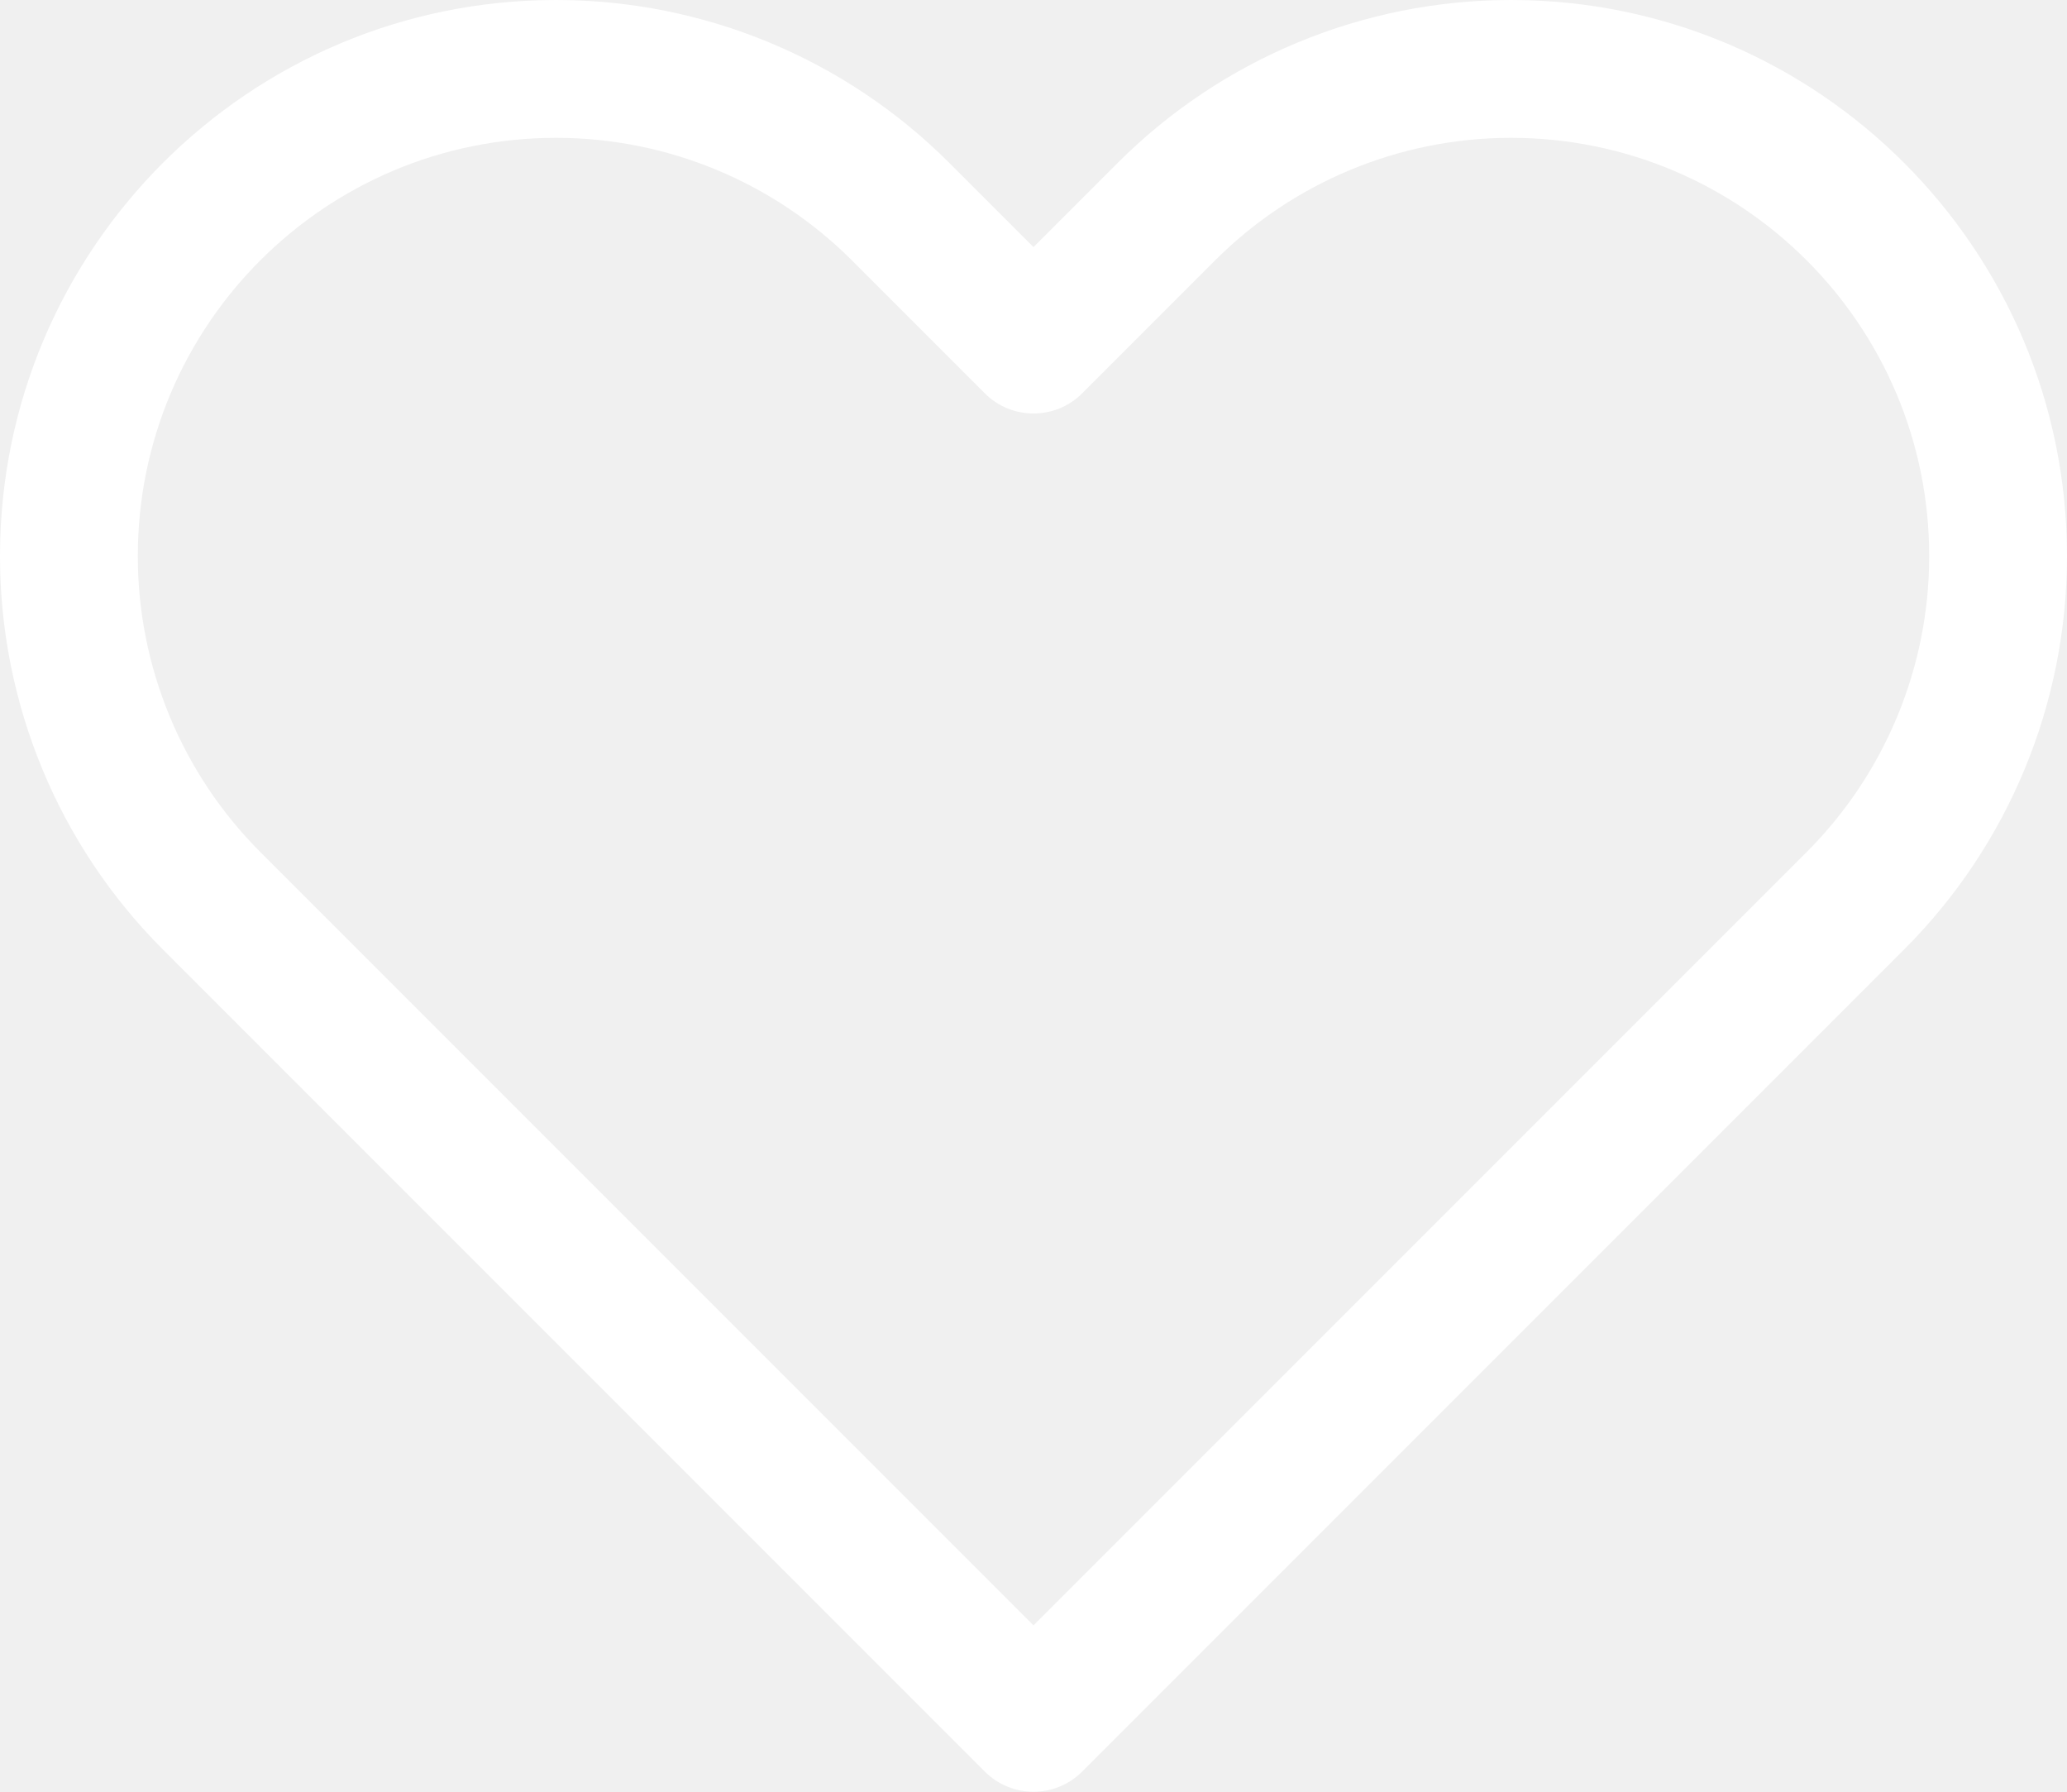
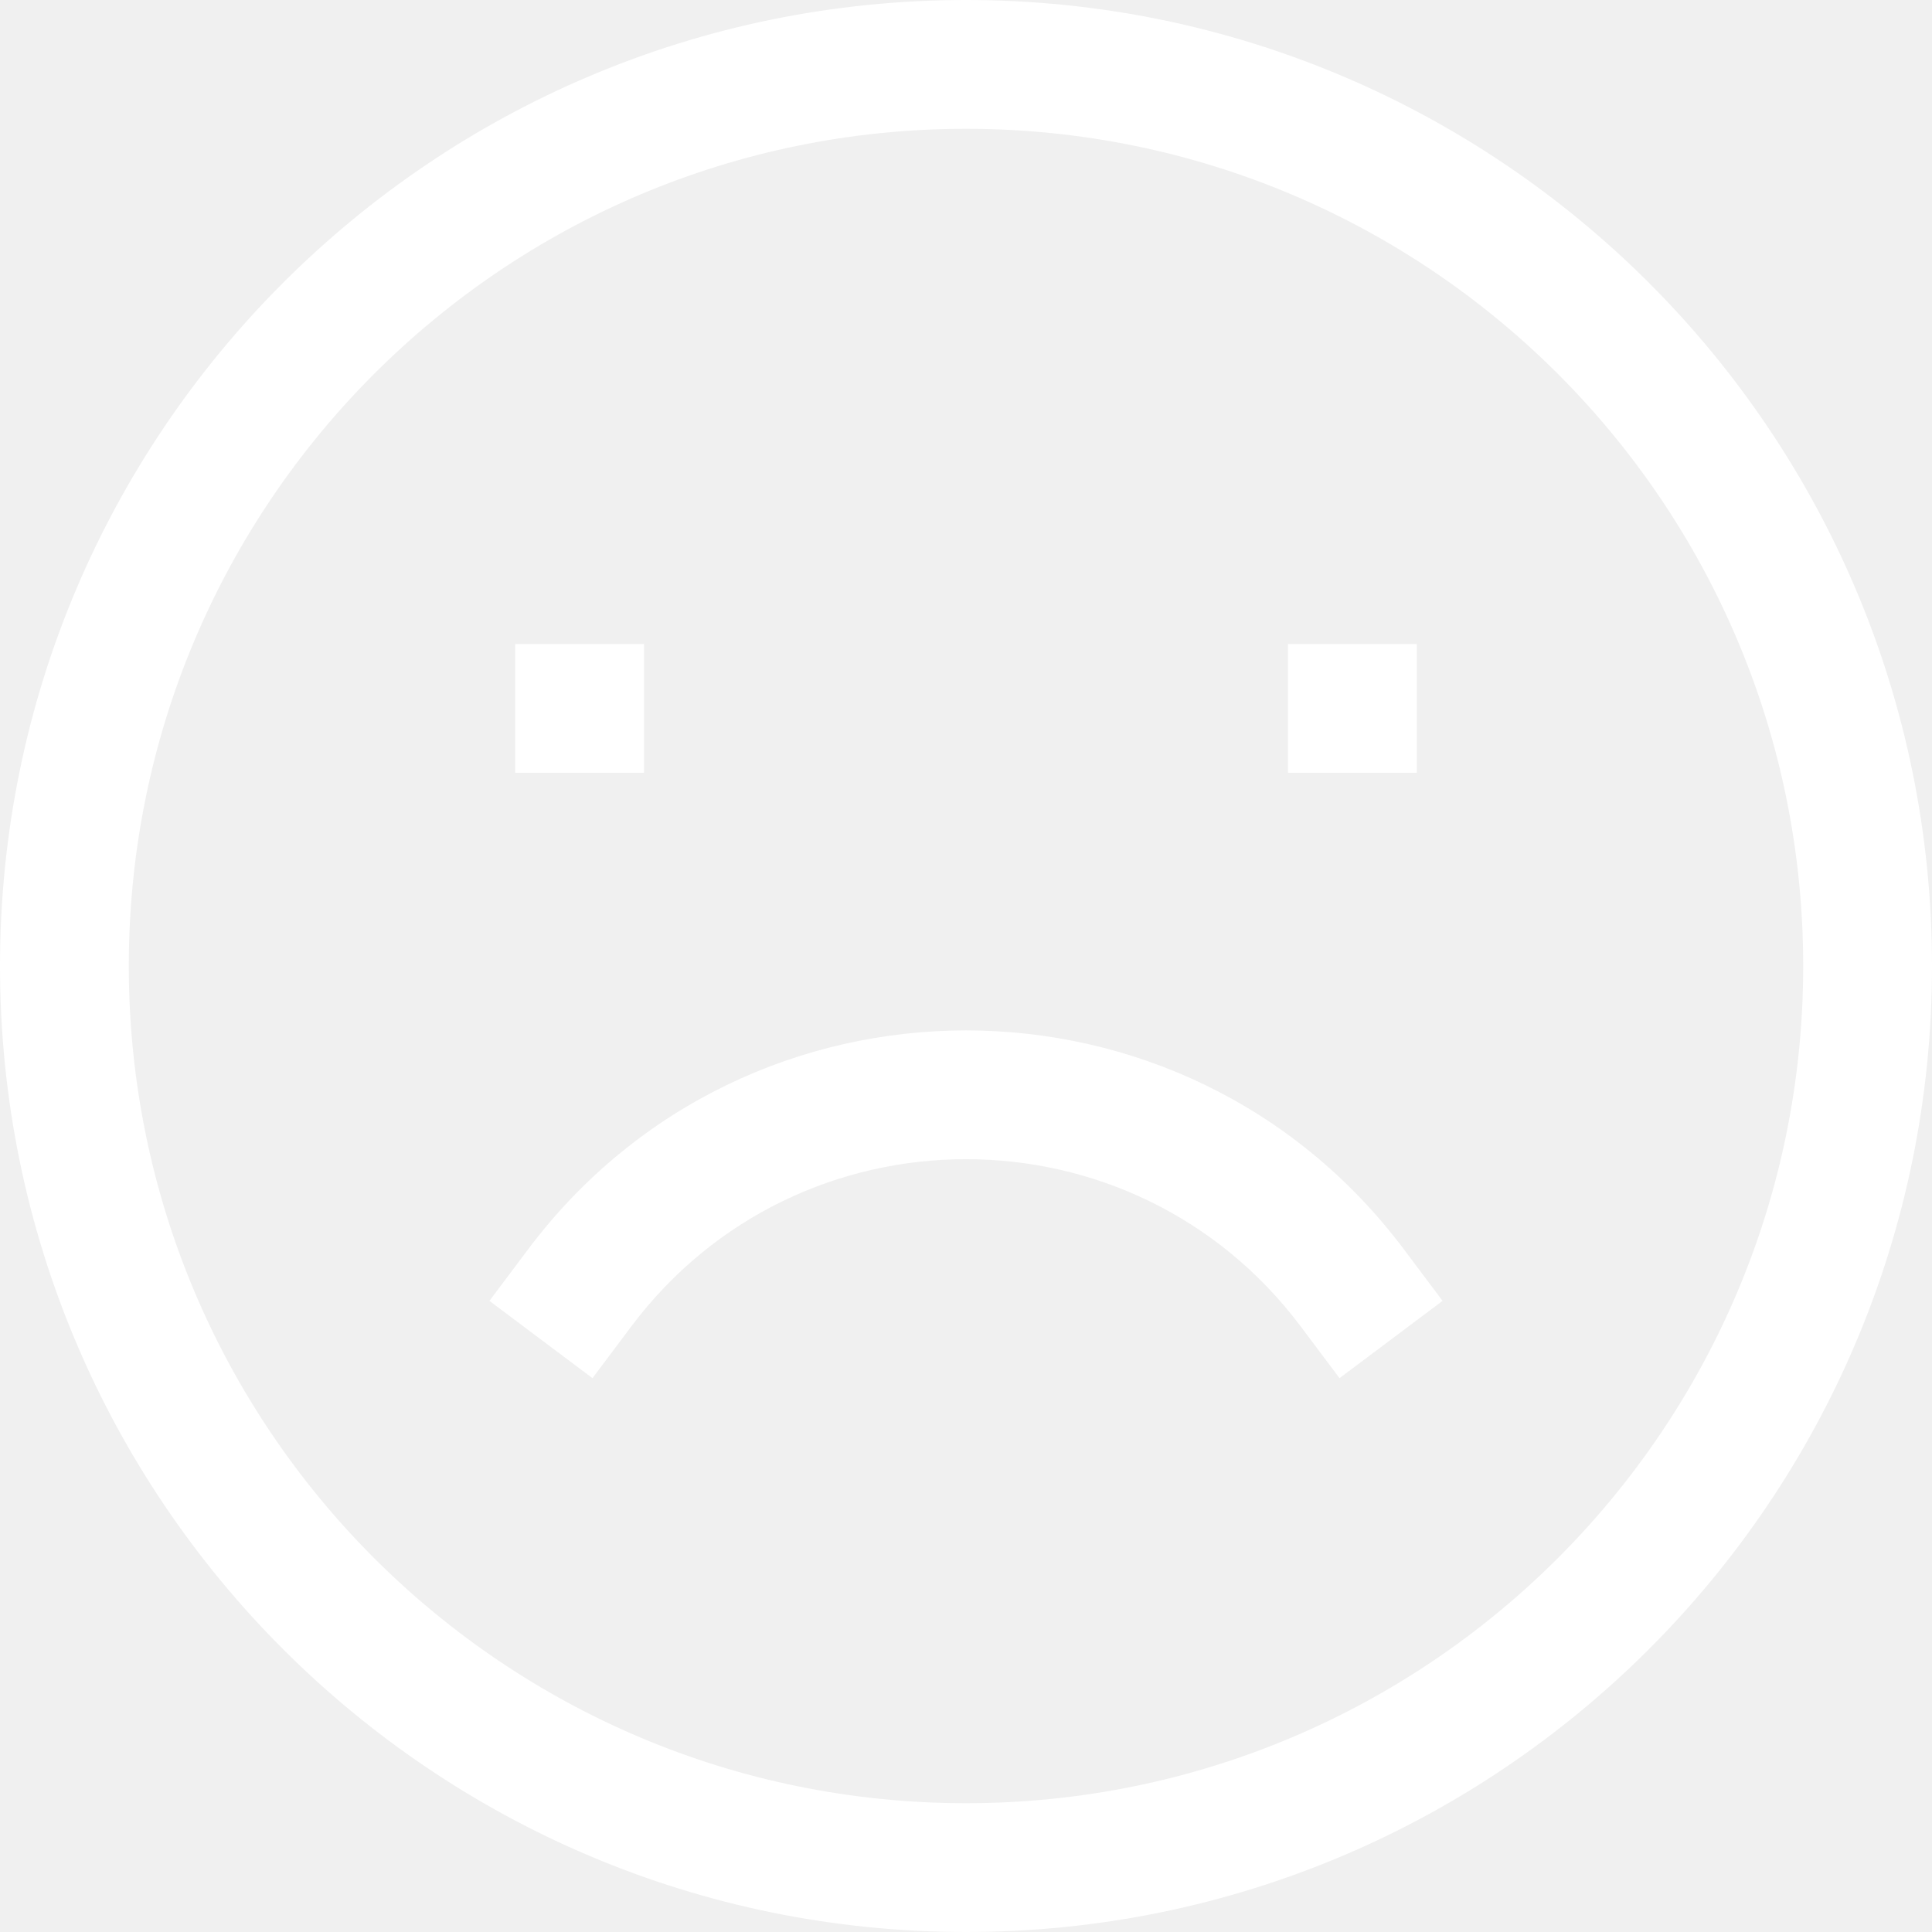
- <svg xmlns="http://www.w3.org/2000/svg" width="30" height="26" viewBox="0 0 30 26" fill="none">
-   <path fill-rule="evenodd" clip-rule="evenodd" d="M8.071 2C4.718 2 2 4.718 2 8.071C2 9.681 2.64 11.225 3.778 12.364L15 23.586L26.222 12.364C27.36 11.225 28 9.681 28 8.071C28 4.718 25.282 2 21.929 2C20.319 2 18.775 2.64 17.636 3.778L15.707 5.707C15.317 6.098 14.683 6.098 14.293 5.707L12.364 3.778C11.225 2.64 9.681 2 8.071 2ZM0 8.071C0 3.614 3.614 0 8.071 0C10.212 0 12.265 0.85 13.778 2.364L15 3.586L16.222 2.364C17.735 0.85 19.788 0 21.929 0C26.387 0 30 3.614 30 8.071C30 10.212 29.15 12.265 27.636 13.778L15.707 25.707C15.317 26.098 14.683 26.098 14.293 25.707L2.364 13.778C0.85 12.265 0 10.212 0 8.071Z" fill="white" />
+ <svg xmlns="http://www.w3.org/2000/svg" width="30" height="30" viewBox="0 0 30 30" fill="none">
+   <path fill-rule="evenodd" clip-rule="evenodd" d="M0 15C0 6.716 6.716 0 15 0C23.284 0 30 6.716 30 15C30 23.284 23.284 30 15 30C6.716 30 0 23.284 0 15ZM15 2C7.82 2 2 7.82 2 15C2 22.18 7.82 28 15 28C22.18 28 28 22.18 28 15C28 7.82 22.18 2 15 2ZM10 12H8V10H10V12ZM22 12H20V10H22V12ZM7.6 20.2L8.2 19.4C11.6 14.867 18.4 14.867 21.8 19.4L22.4 20.2L20.8 21.4L20.2 20.6C17.6 17.133 12.4 17.133 9.8 20.6L9.2 21.4L7.6 20.2Z" fill="white" />
</svg>
